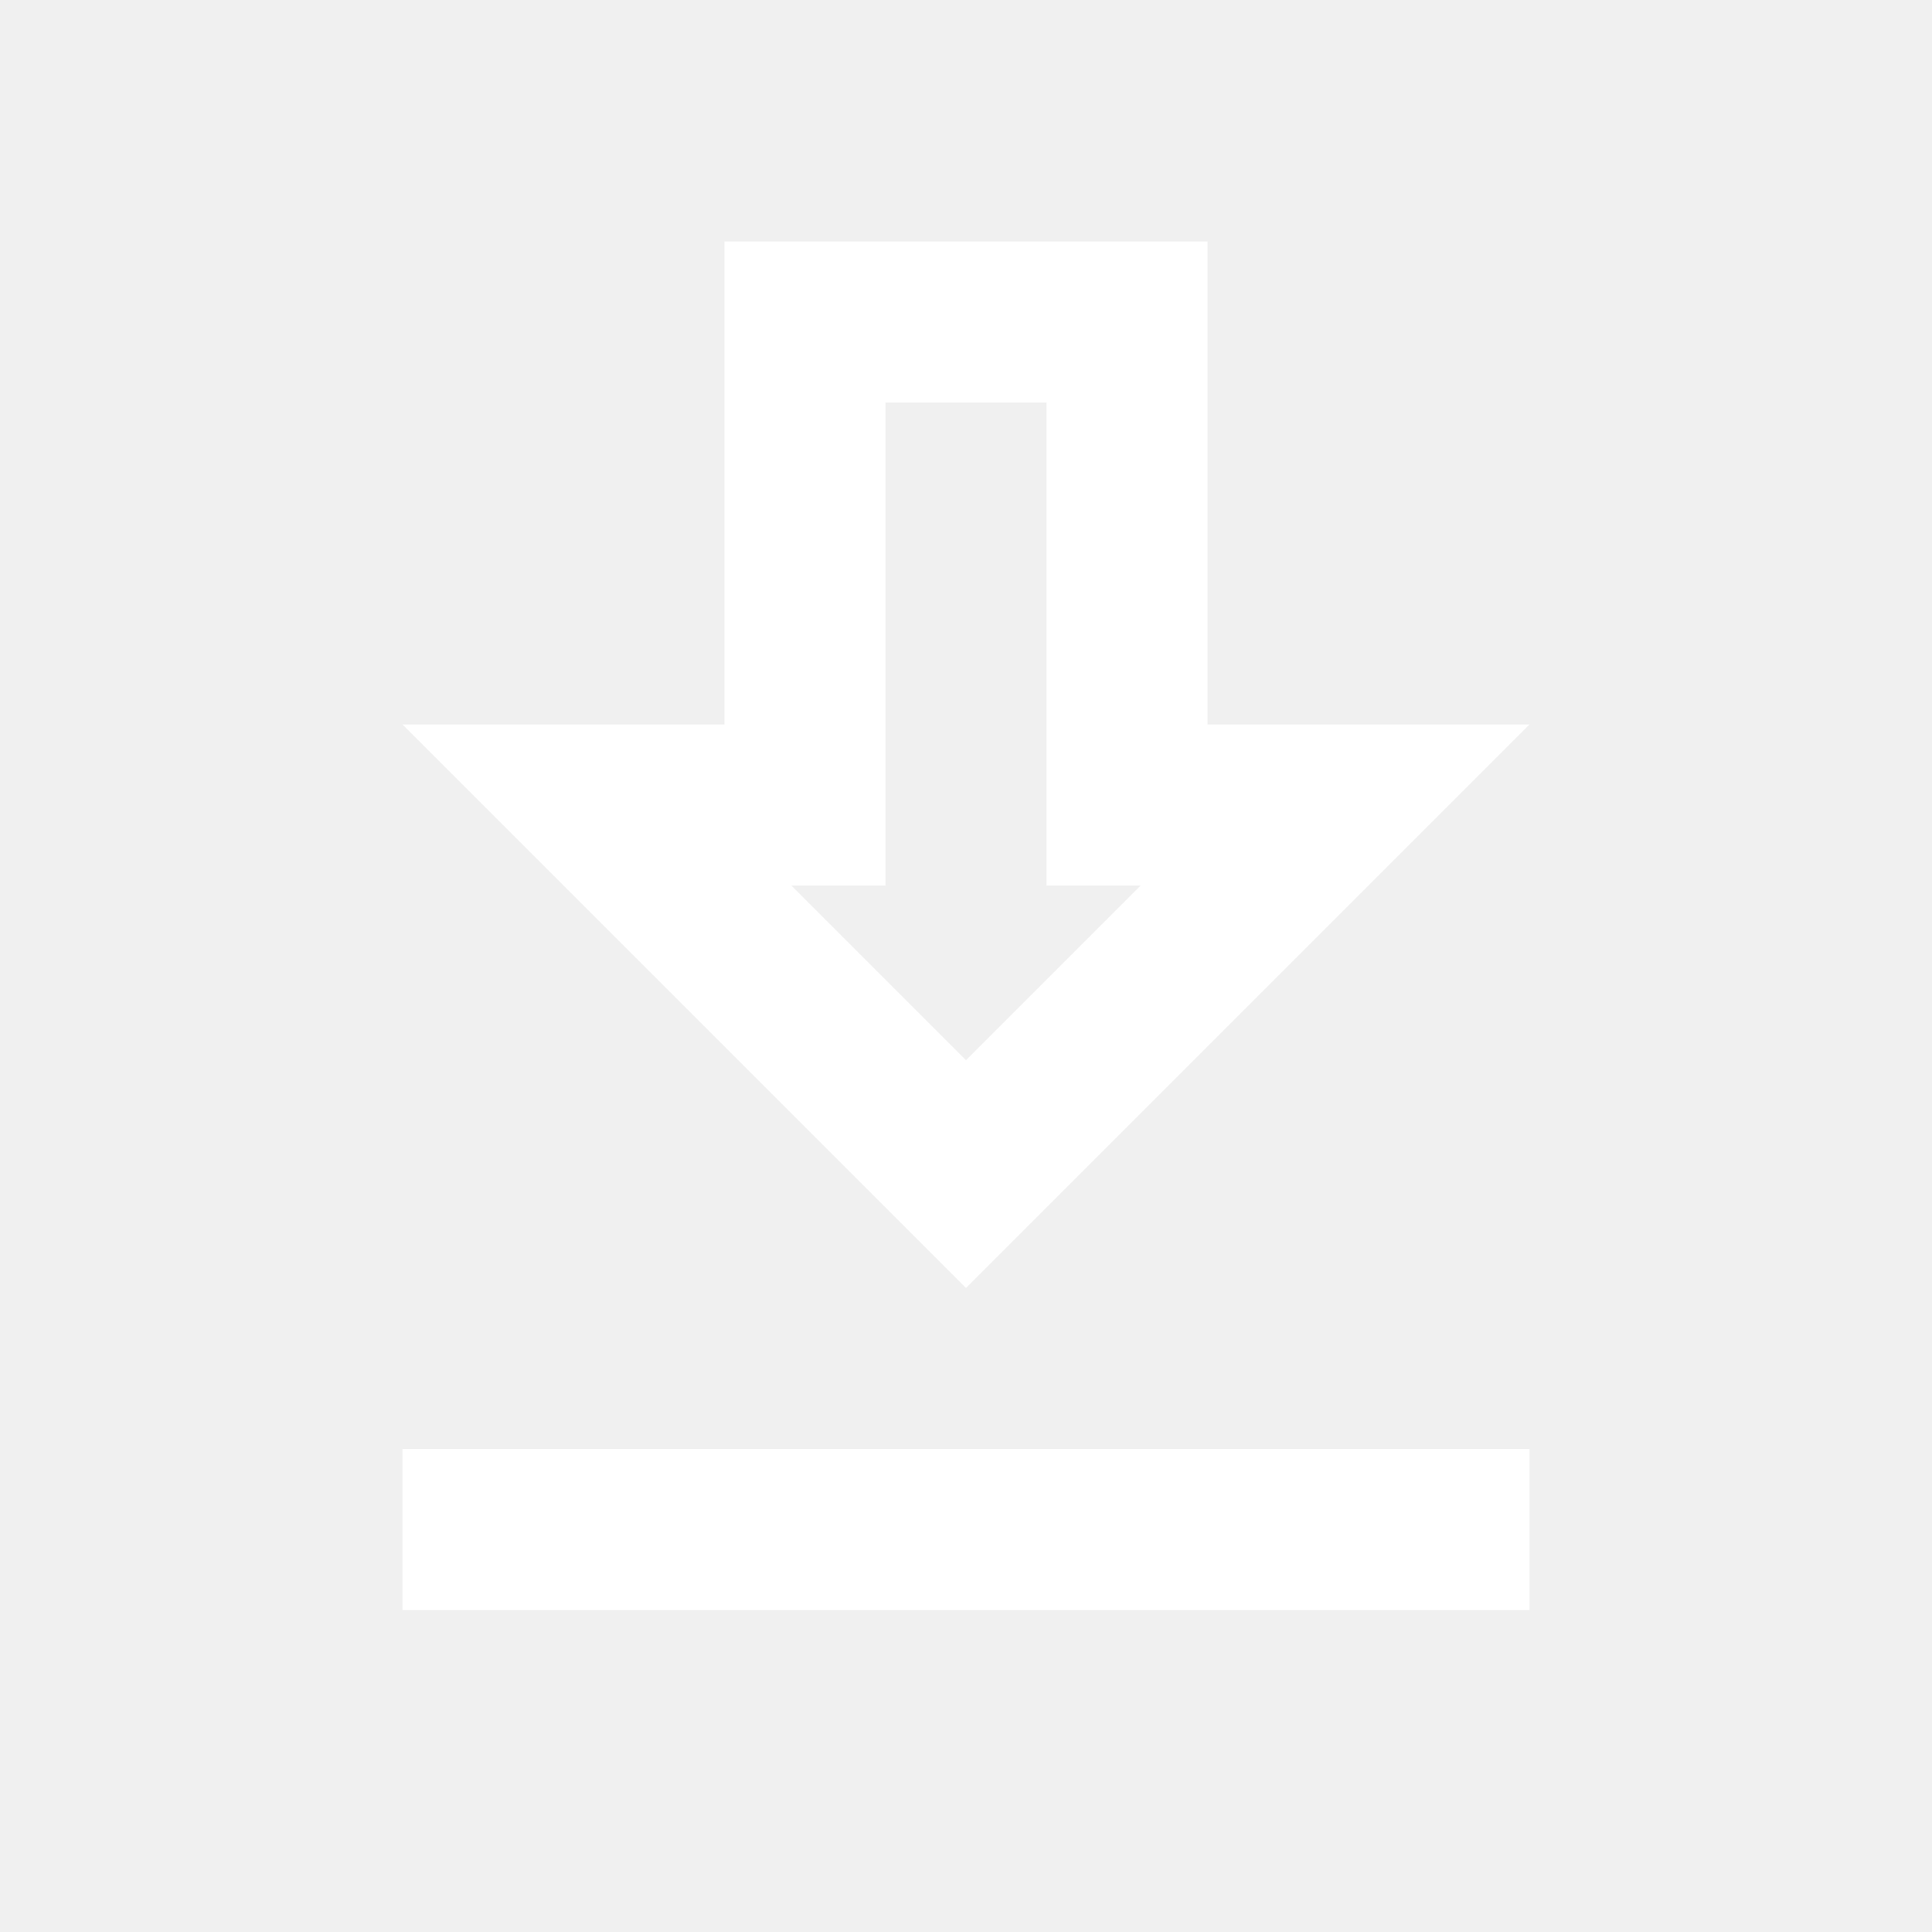
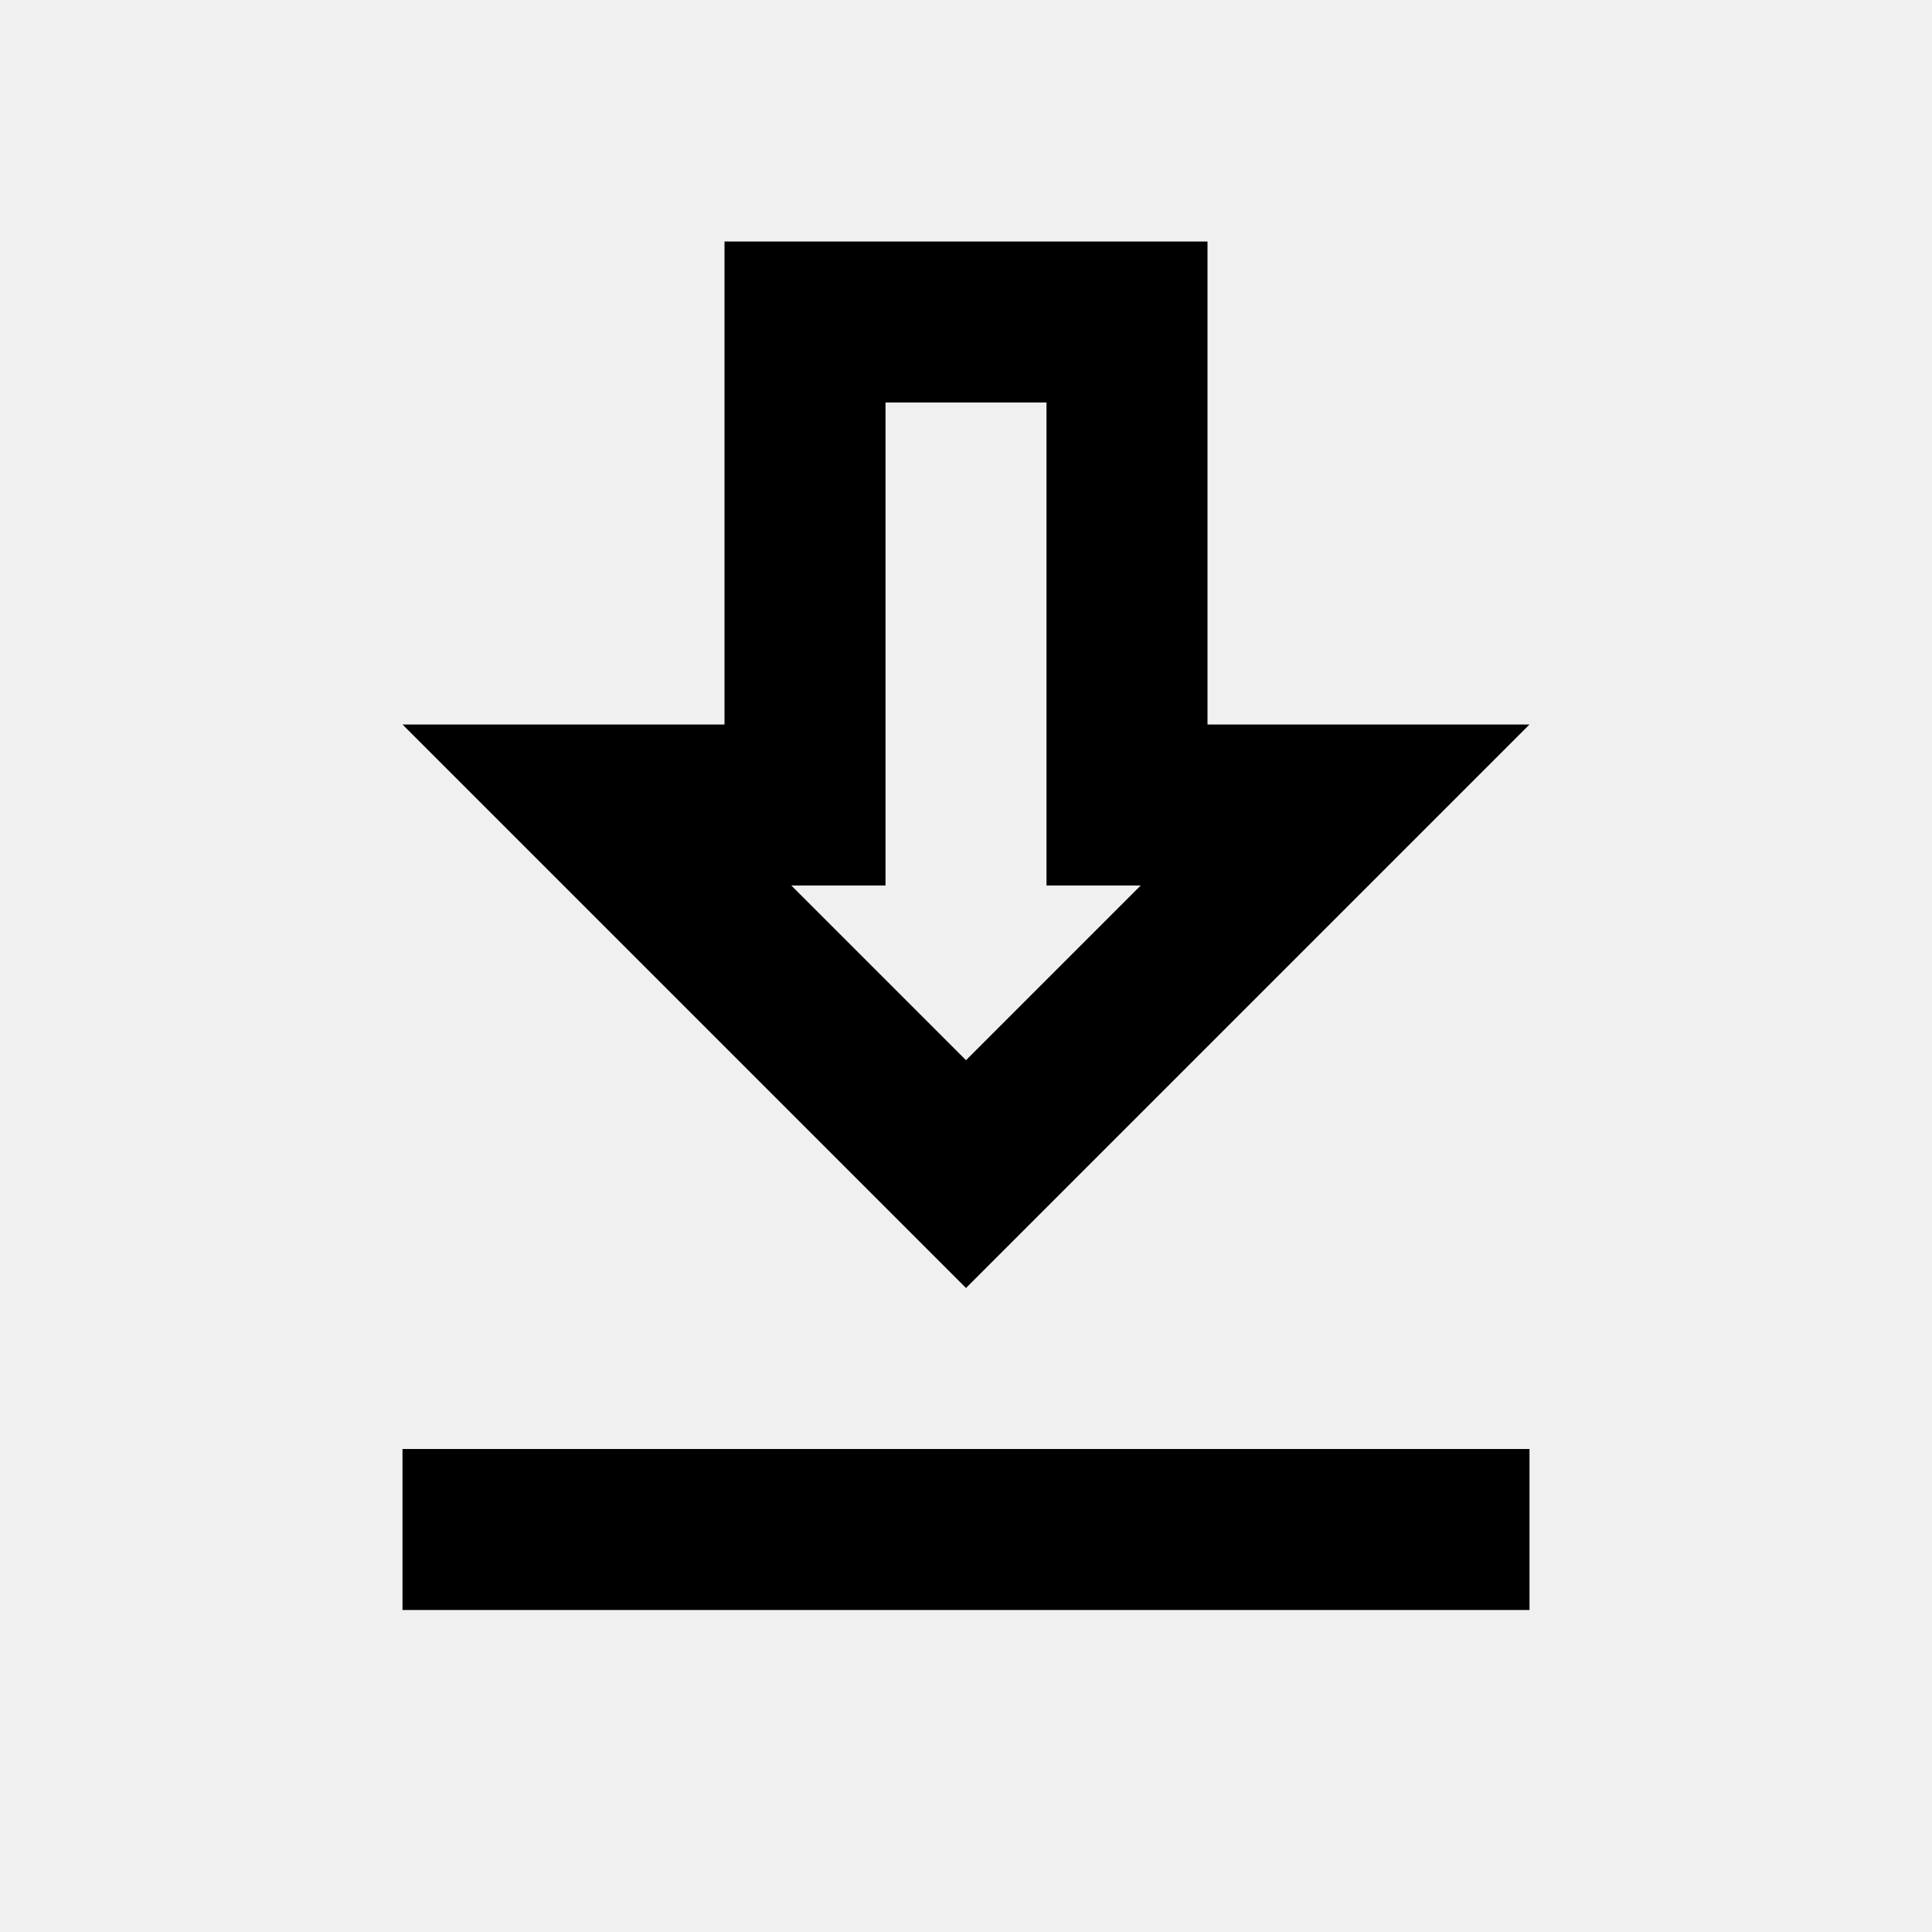
- <svg xmlns="http://www.w3.org/2000/svg" viewBox="0 0 24 24" fill="#FFFFFF">
+ <svg xmlns="http://www.w3.org/2000/svg" viewBox="0 0 24 24" fill="currentColor">
  <path d="M0 0h24v24H0V0z" fill="none" />
  <path d="M19 9h-4V3H9v6H5l7 7 7-7zm-8 2V5h2v6h1.17L12 13.17 9.83 11H11zm-6 7h14v2H5z" />
</svg>
